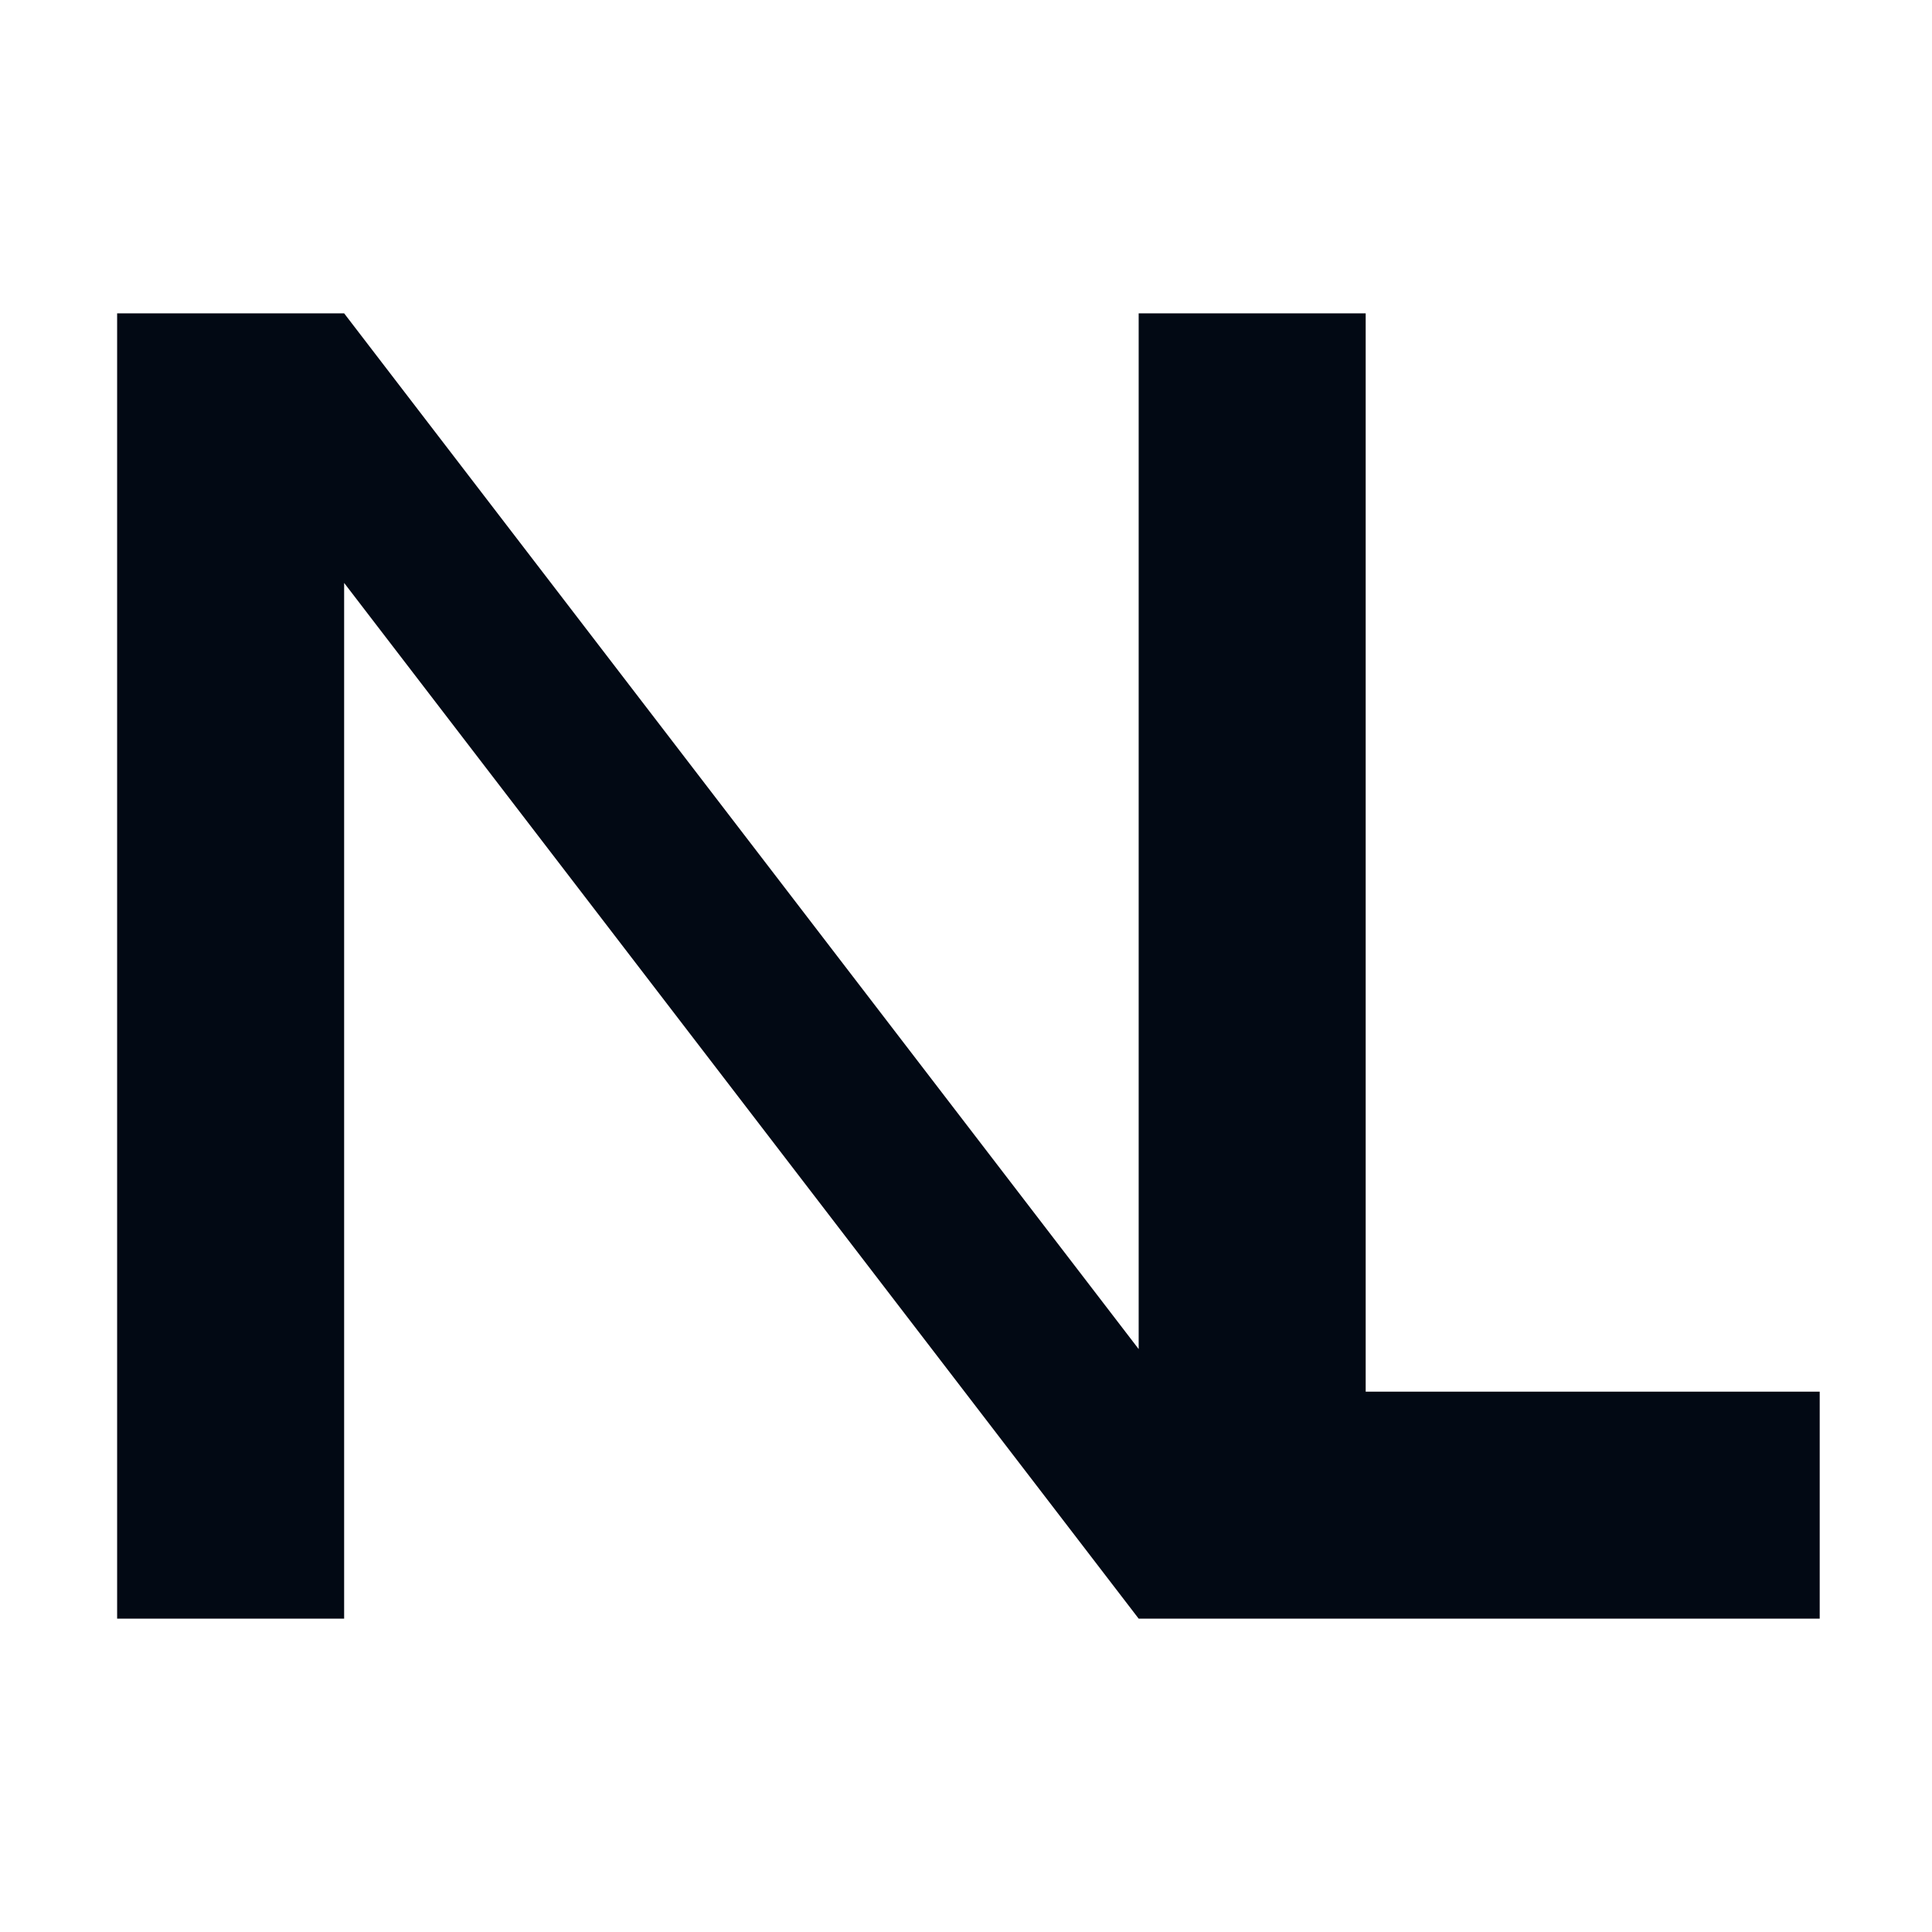
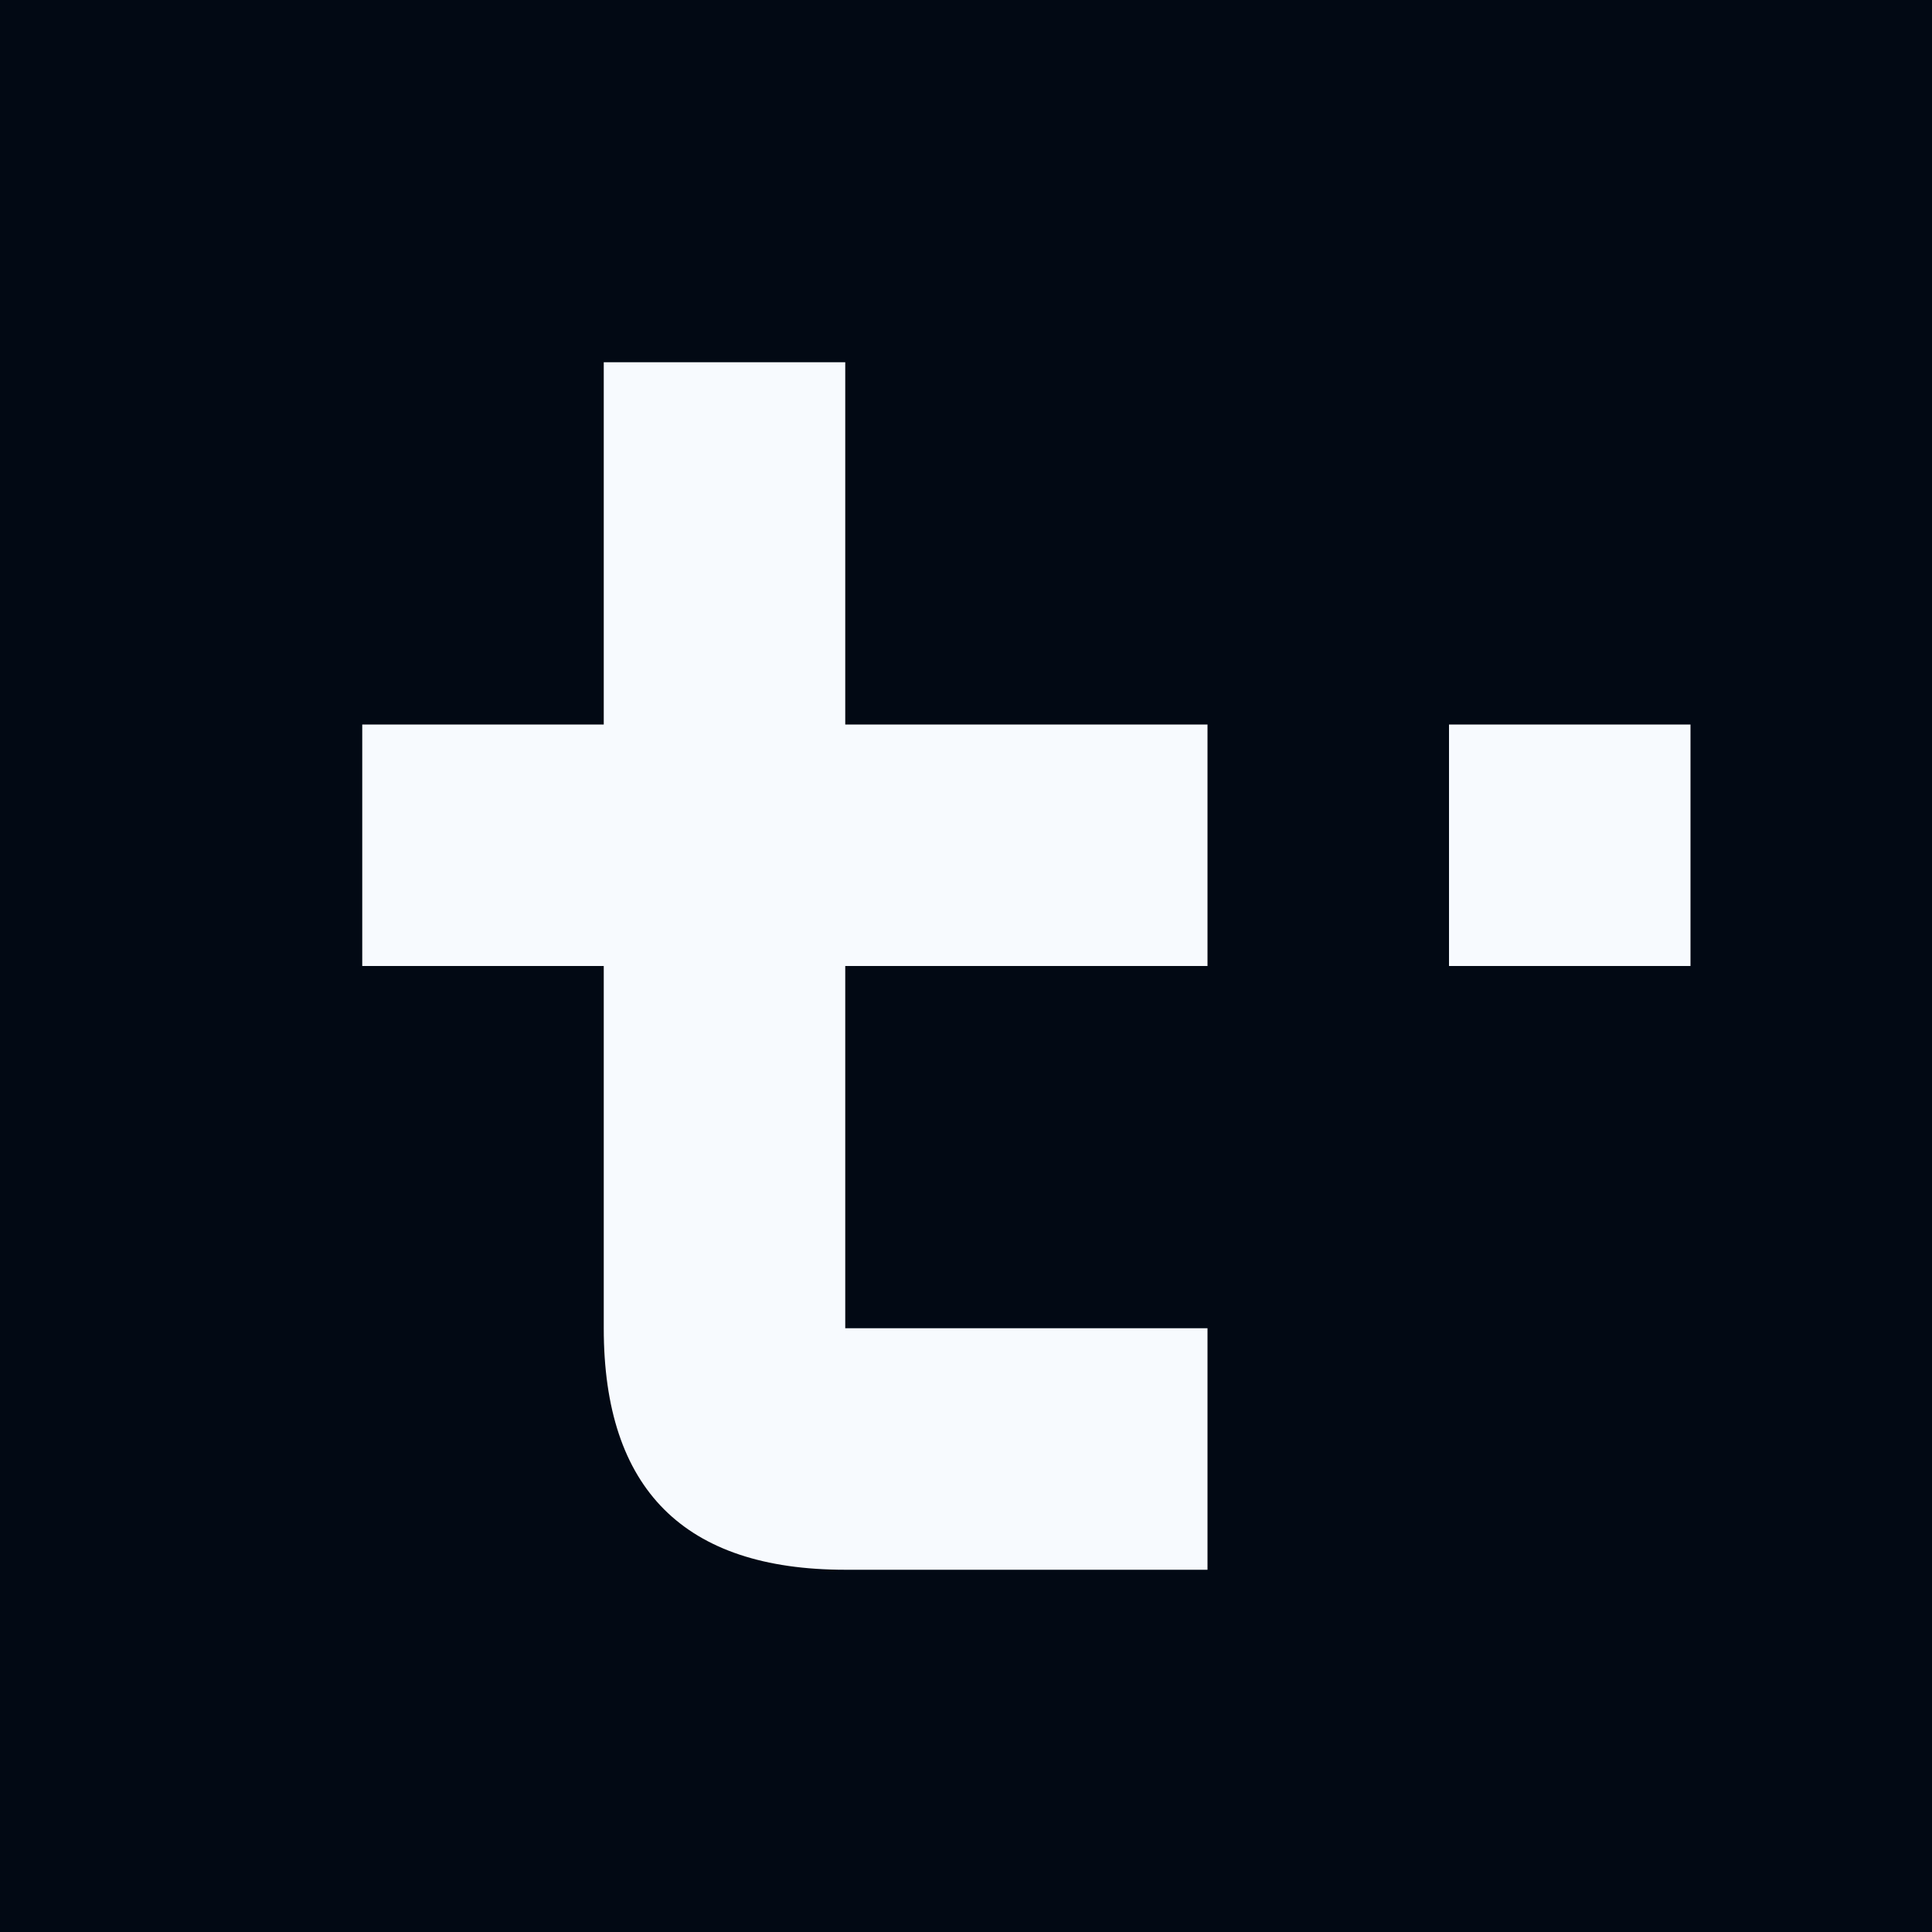
- <svg xmlns="http://www.w3.org/2000/svg" viewBox="0 0 128 128">
-   <style>path{fill:#020914}@media(prefers-color-scheme:dark){path{fill:#F7FAFE}}</style>
-   <path transform="translate(4 17) scale(.94)" d="M4 4H20L76 77V4H92V80H124V96H76L20 23V96H4Z" />
+ <svg xmlns="http://www.w3.org/2000/svg" width="16" height="16" viewBox="0 0 16 16" role="img">
+   <rect x="0" y="0" width="16" height="16" fill="#020914" />
+   <path fill="#F7FAFE" d="M5 3H7V6H10V8H7V11H10V13H7Q5 13 5 11V8H3V6H5Z M12 6H14V8H12Z" />
</svg>
